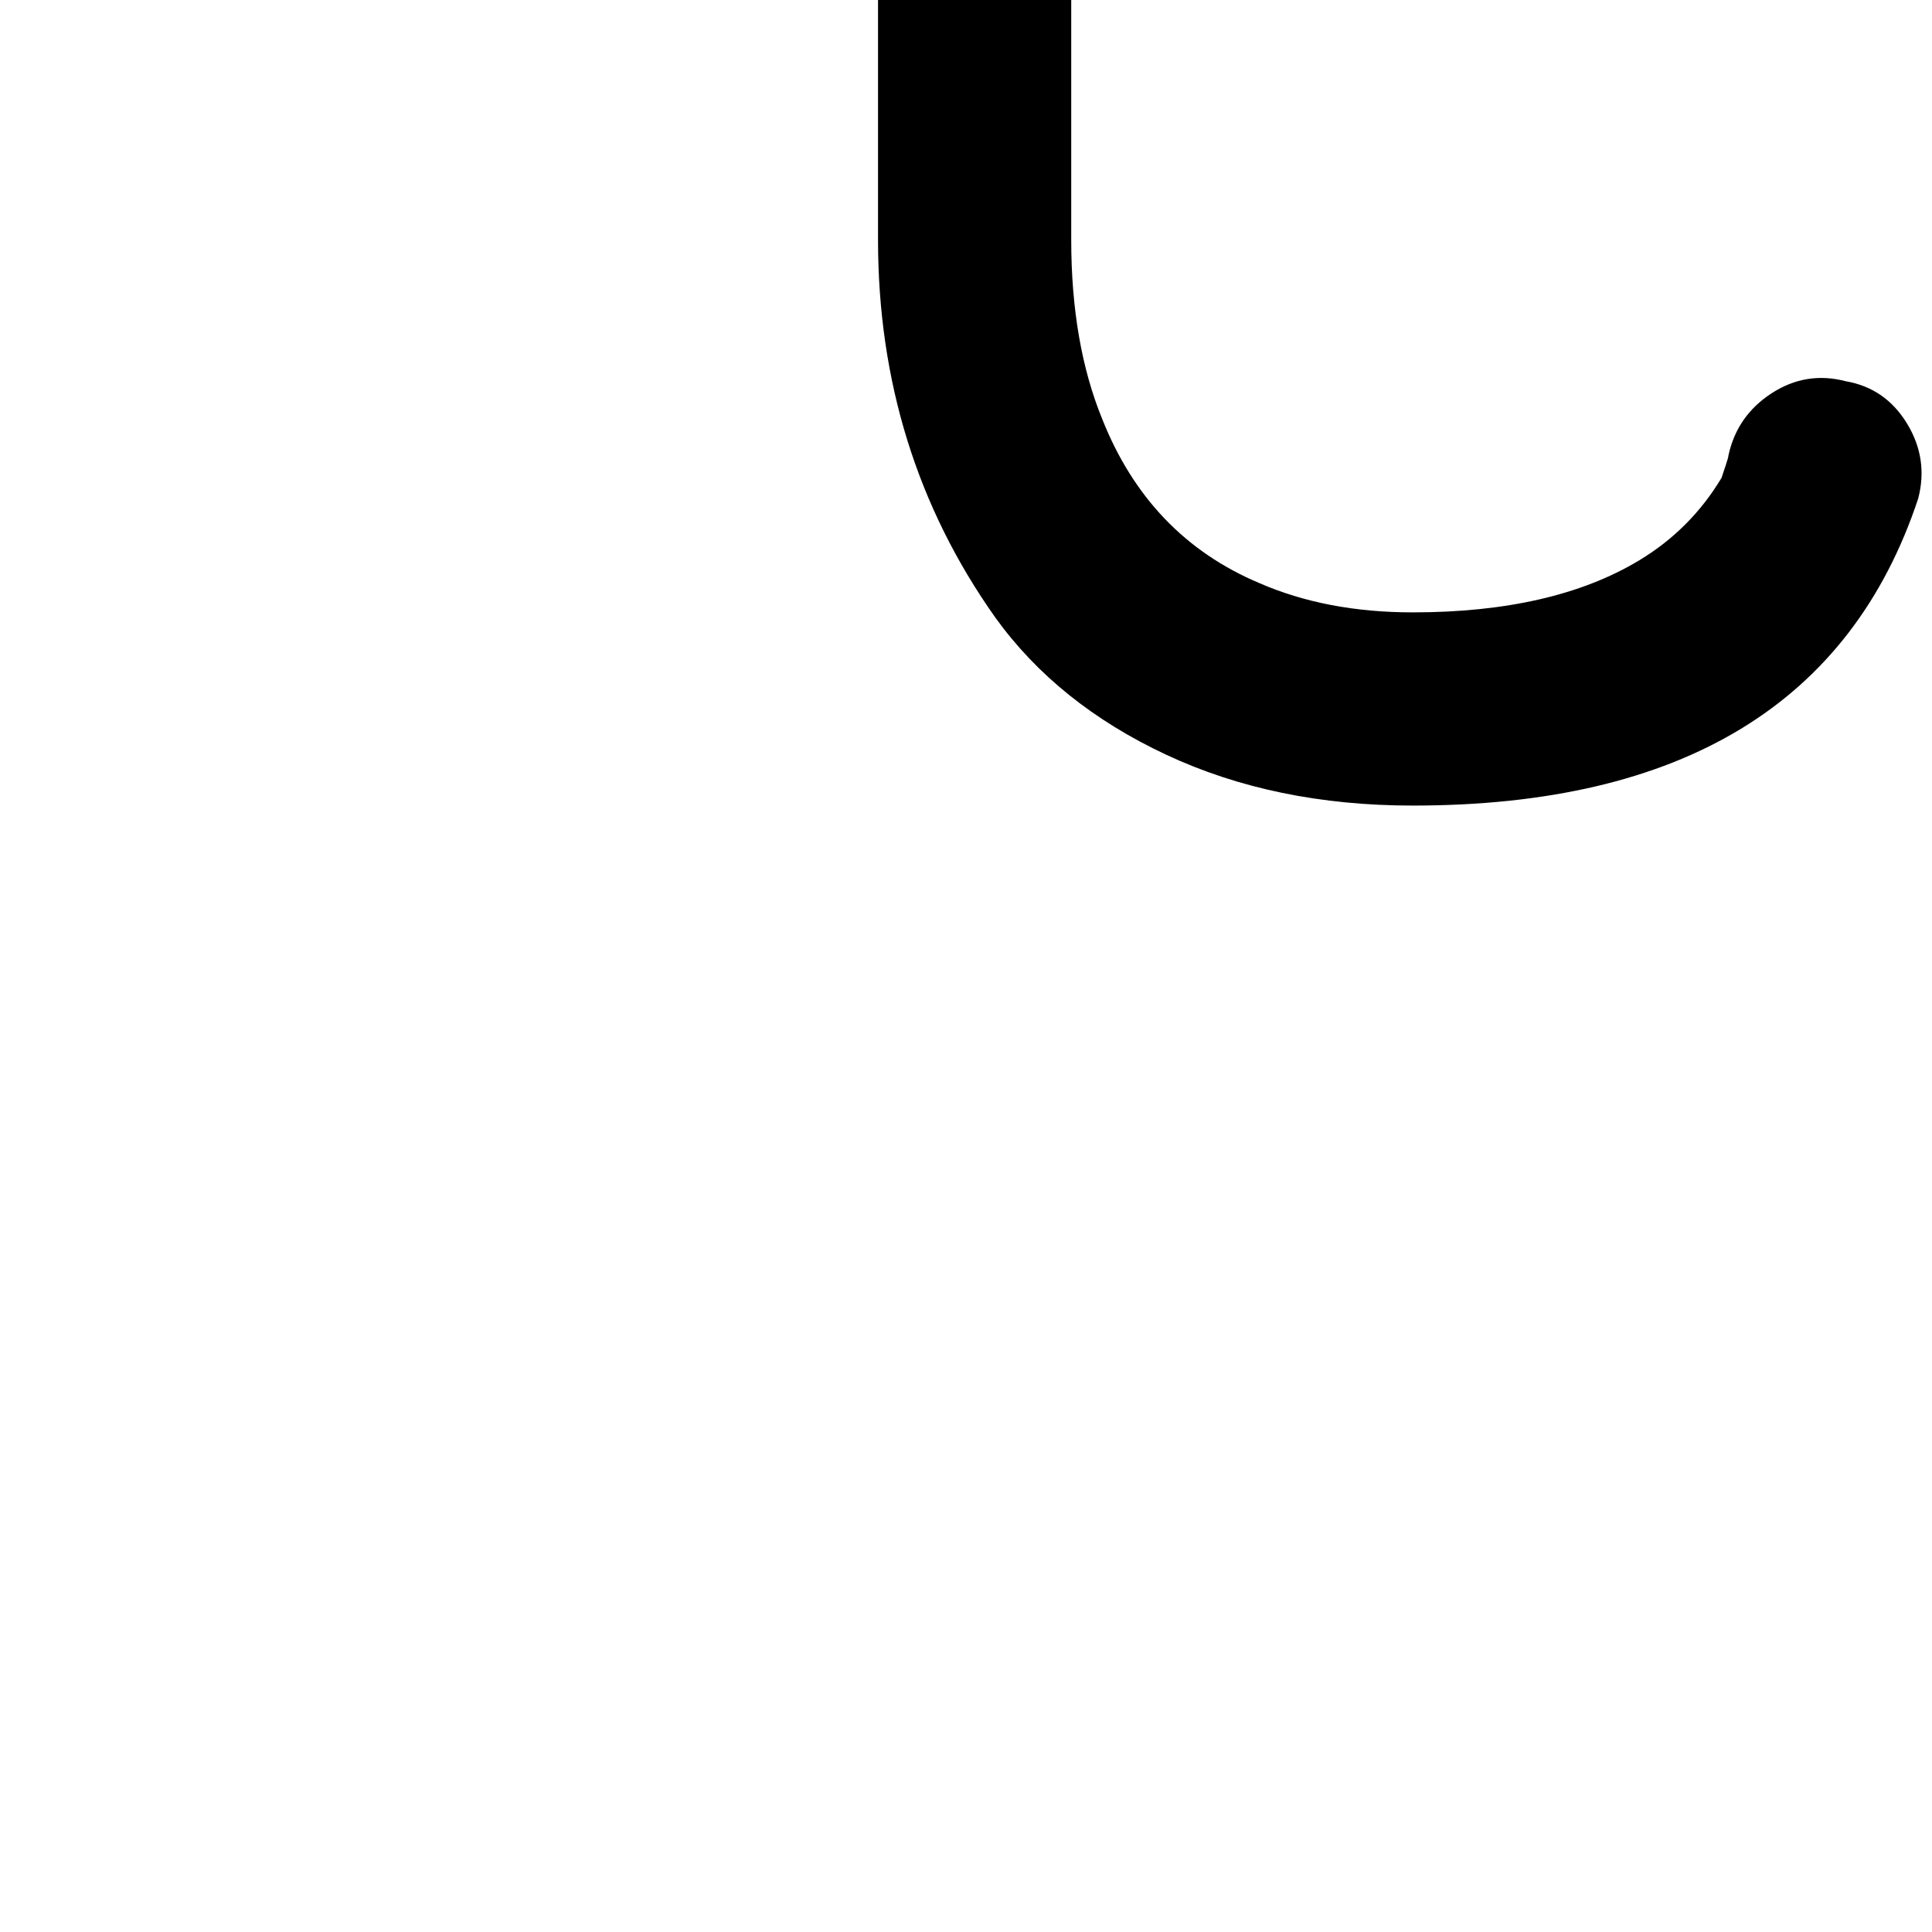
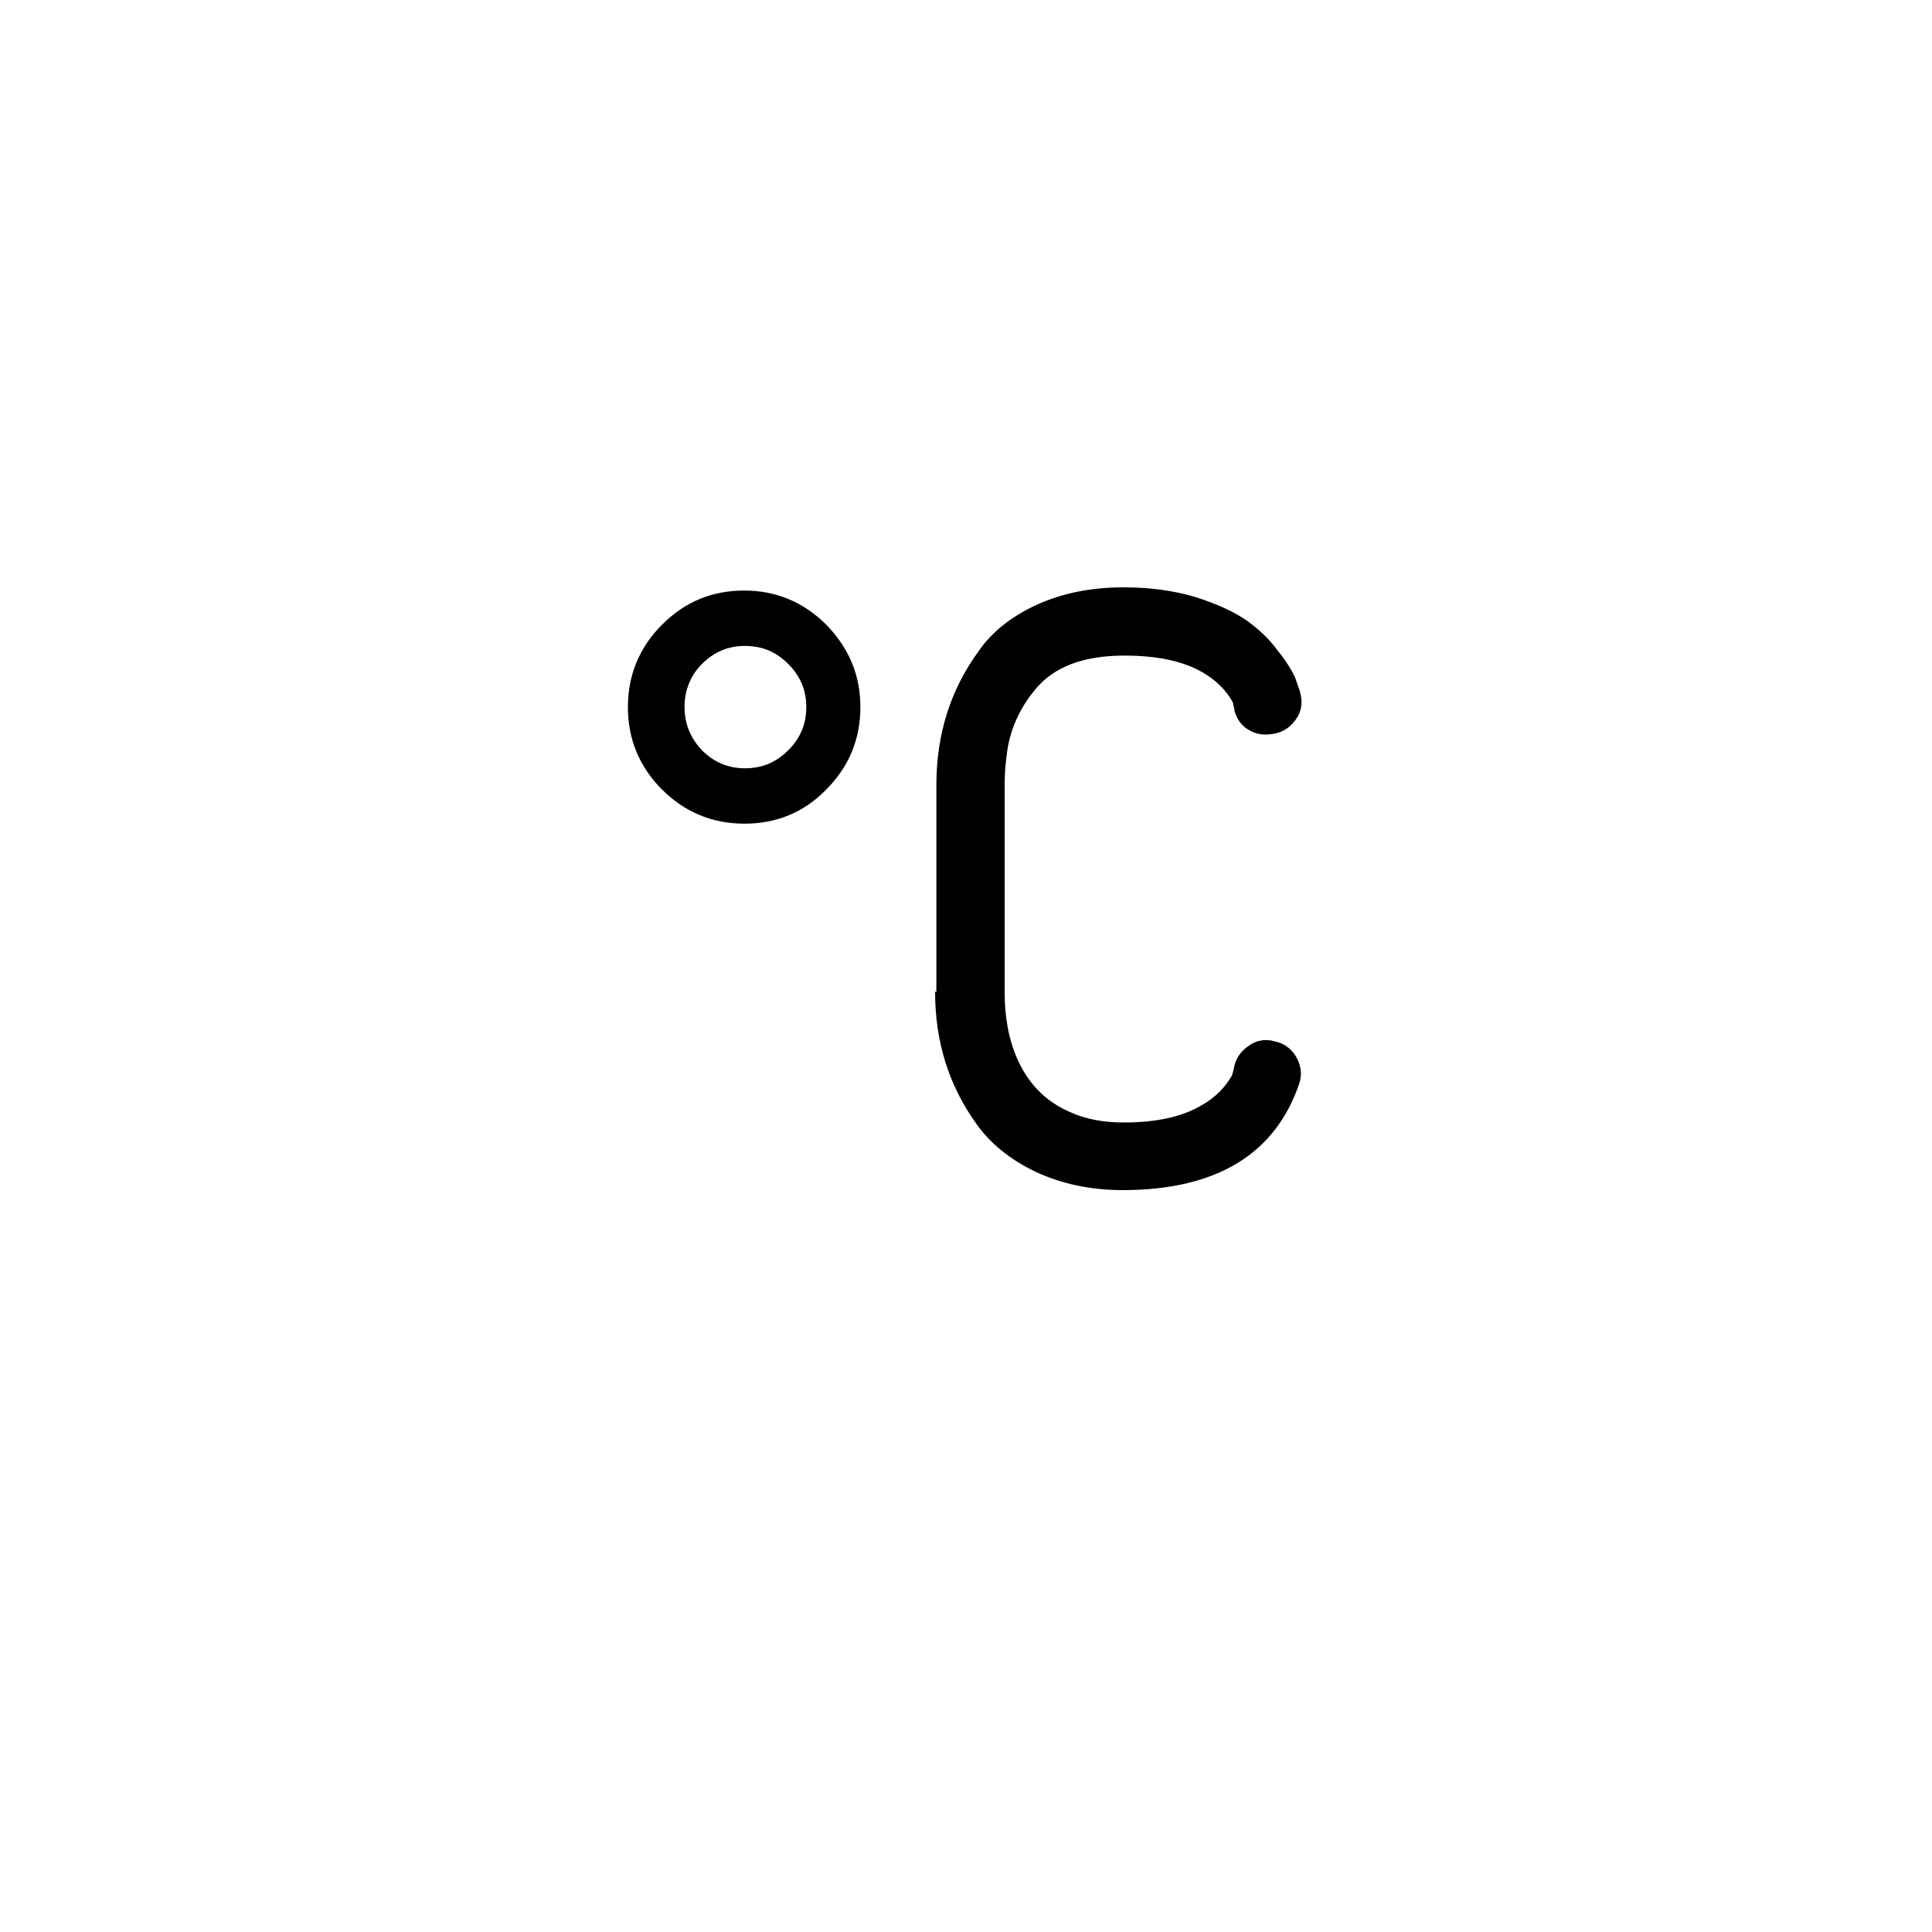
- <svg xmlns="http://www.w3.org/2000/svg" width="64" height="64" viewBox="0 0 1120 1120">
-   <path d="M0-333q0-80 57-137t137-57q79 0 135.5 57T386-333t-56.5 137T194-139q-80 0-137-57T0-333zm94 0q0 42 29 71 30 30 71 30t71-30 30-71-30-71-71-30q-42 0-71 29.5T94-333zm415 472q0 123 68 219 36 50 99 79.5T819 467q234 0 293-178 6-23-6.5-43.5T1070 221q-23-6-43 7t-25 36q0 1-1.5 5.5L998 277q-18 30-48 48-50 30-131 30-50 0-89-17-64-27-91-95-18-44-18-104v-344q0-24 3-48 6-61 48-111 47-56 147-56 83 0 131 29 32 19 48 48 1 3 2.5 8.5t1.5 6.5q6 22 25 32.5t43 5.5q23-5 35.5-24.5t6.5-42.5v-1l-9-25q-8-18-29.5-46t-48.5-47q-33-24-87.5-40T819-532q-81 0-143.5 28.5T578-426q-69 95-69 221v344z" />
+ <svg xmlns="http://www.w3.org/2000/svg" viewBox="0 0 30 30">
+   <path d="M9.75 10.98c0-.5.18-.93.53-1.28.36-.36.78-.53 1.28-.53.49 0 .92.18 1.27.53.35.36.53.78.53 1.28s-.18.93-.53 1.28c-.35.36-.78.53-1.27.53-.5 0-.93-.18-1.28-.53s-.53-.78-.53-1.28zm.88 0c0 .26.09.48.27.67.19.19.41.28.67.28.26 0 .48-.09.67-.28s.28-.41.28-.67c0-.26-.09-.48-.28-.67s-.41-.28-.67-.28c-.26 0-.48.09-.67.28a.92.92 0 0 0-.27.67zm3.89 4.42c0 .77.21 1.45.64 2.05.22.31.53.56.93.75.39.18.84.28 1.34.28 1.46 0 2.38-.56 2.75-1.67.04-.14.02-.28-.06-.41a.485.485 0 0 0-.33-.23.443.443 0 0 0-.4.07c-.12.08-.2.19-.23.34 0 .01 0 .02-.01.05l-.02.07c-.11.19-.26.34-.45.45-.31.19-.72.28-1.23.28-.31 0-.59-.05-.83-.16-.4-.17-.68-.47-.85-.89-.11-.27-.17-.6-.17-.97v-3.22c0-.15.01-.3.03-.45.04-.38.19-.73.45-1.04.29-.35.75-.52 1.38-.52.52 0 .93.09 1.23.27.2.12.35.27.45.45.01.02.01.05.02.08s.01.05.01.06c.04.14.12.24.23.3.12.07.25.08.4.05.14-.03.25-.11.33-.23.08-.12.1-.25.06-.4v-.01l-.08-.23c-.05-.11-.14-.26-.28-.43-.13-.18-.29-.32-.45-.44-.21-.15-.48-.27-.82-.38-.34-.1-.71-.15-1.11-.15-.51 0-.95.09-1.35.27-.39.18-.7.42-.91.73-.43.59-.65 1.28-.65 2.07v3.21z" />
</svg>
